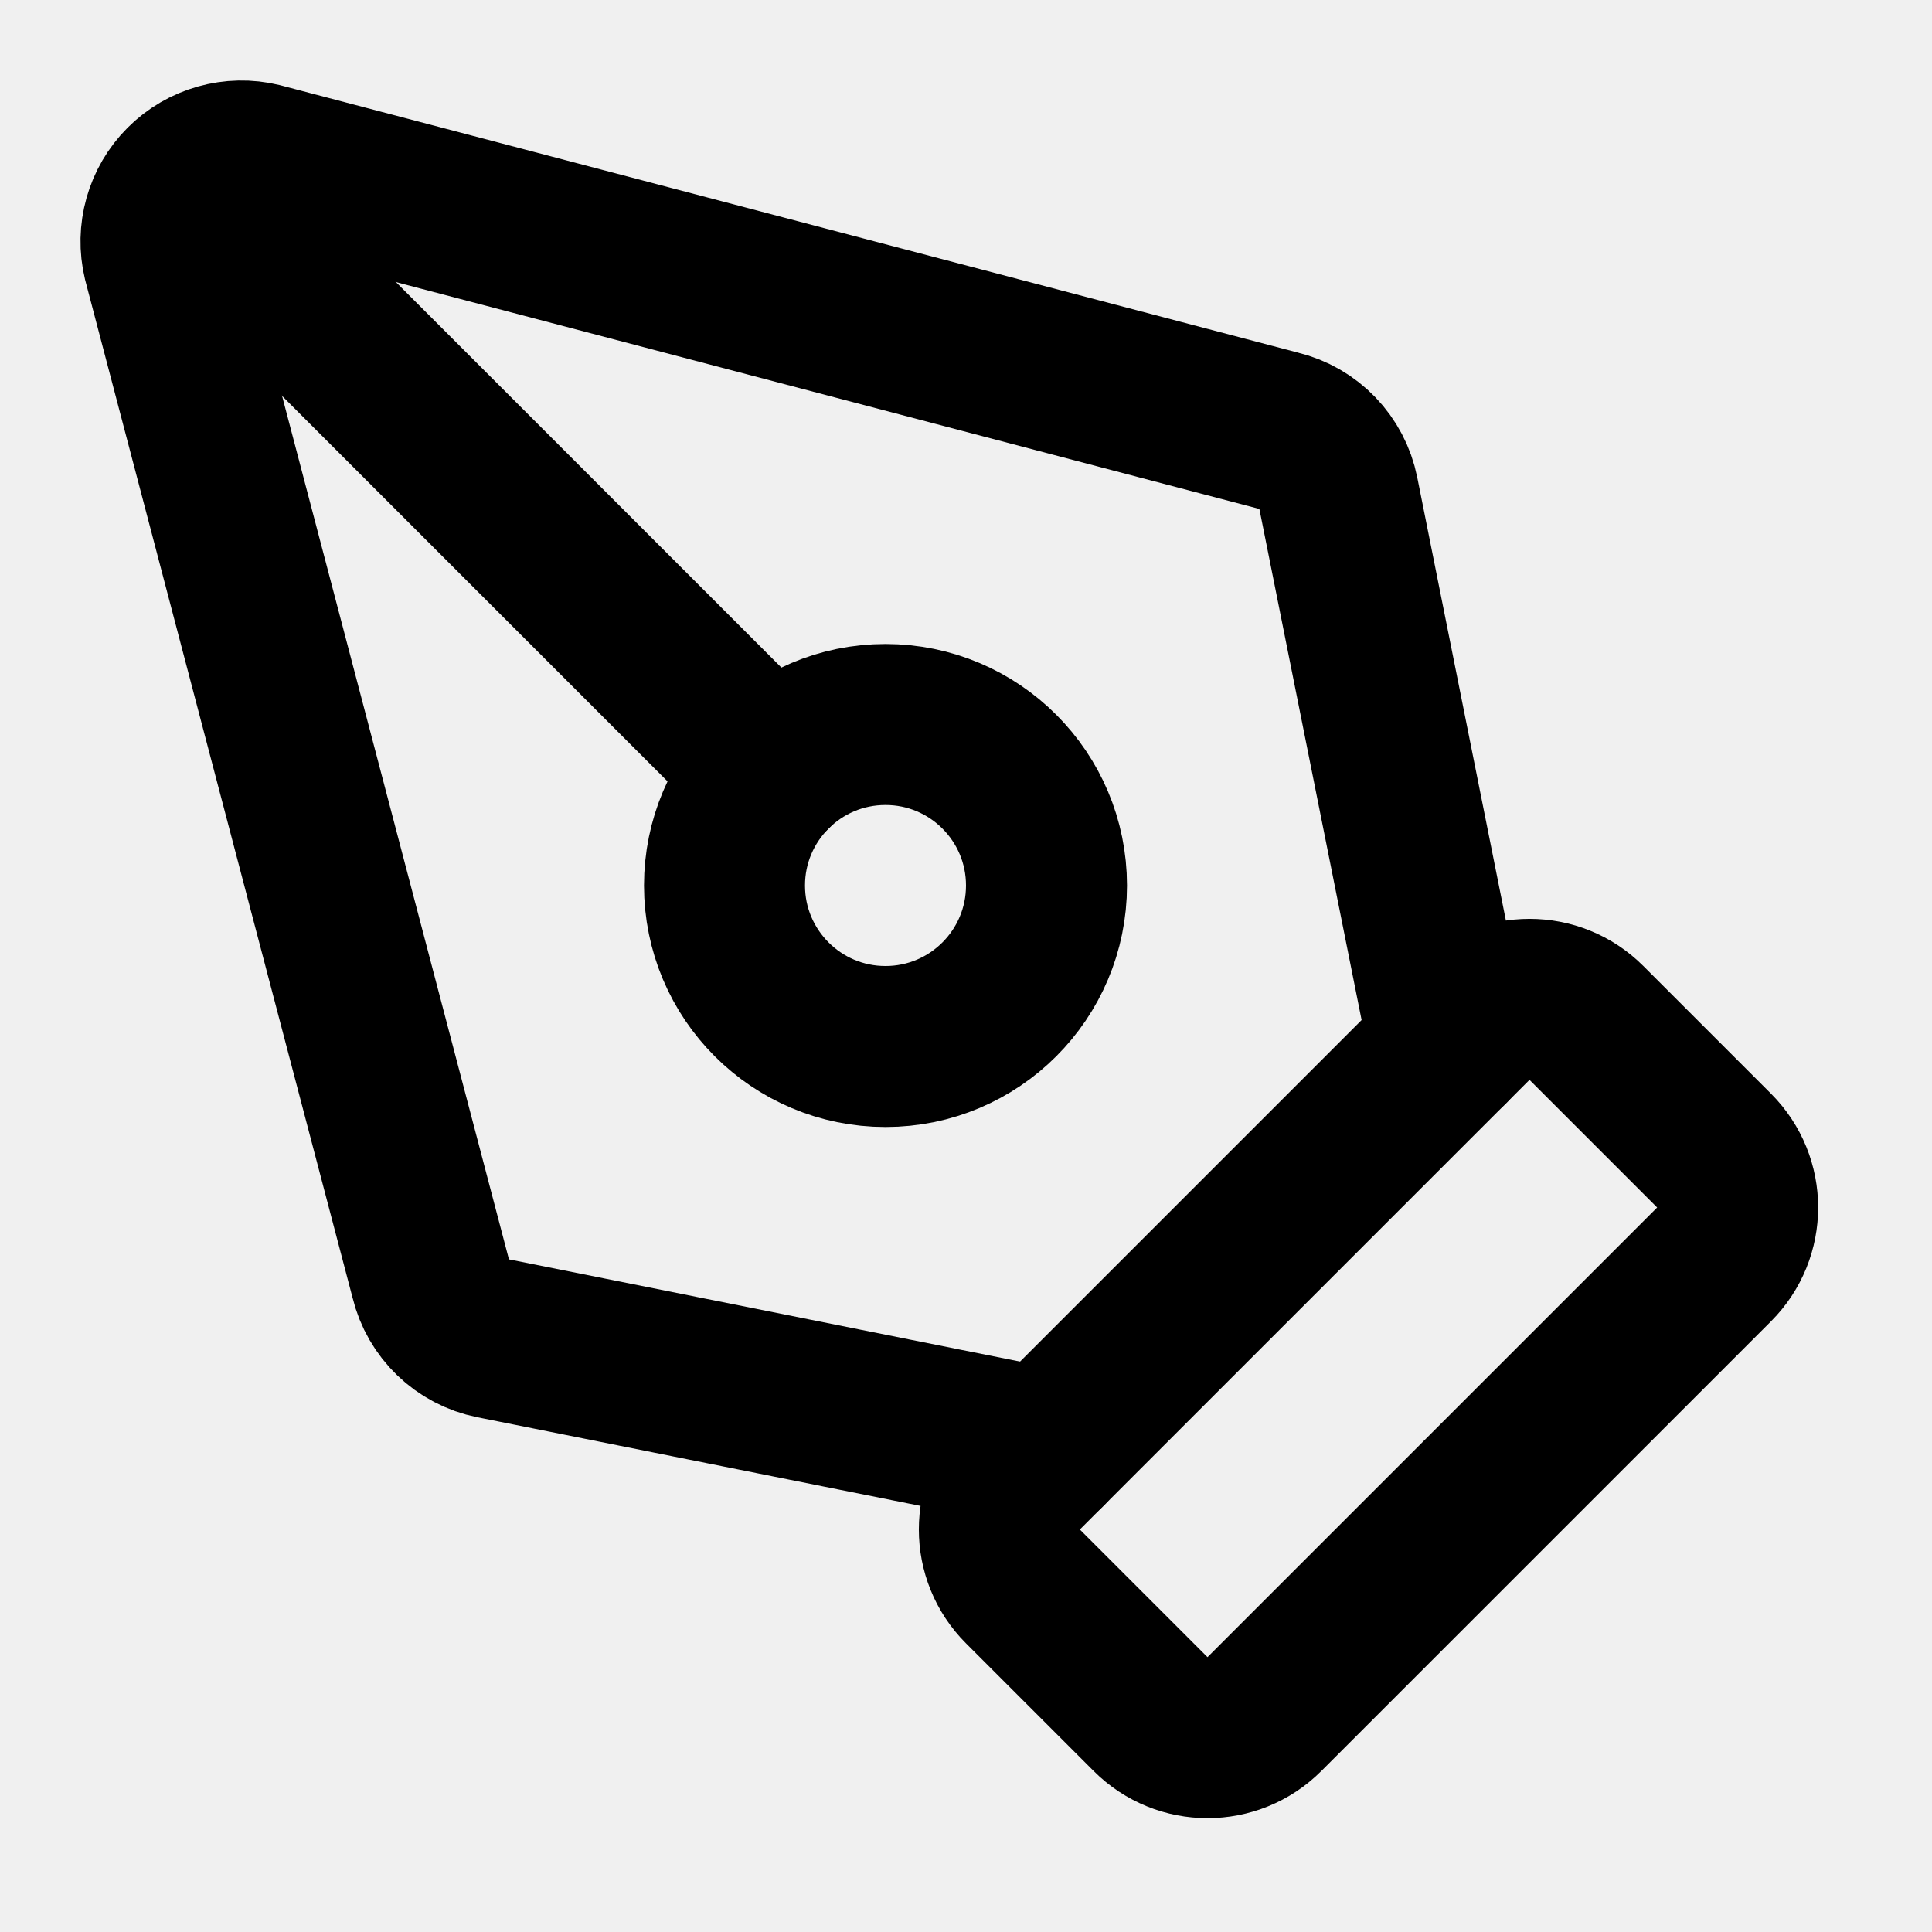
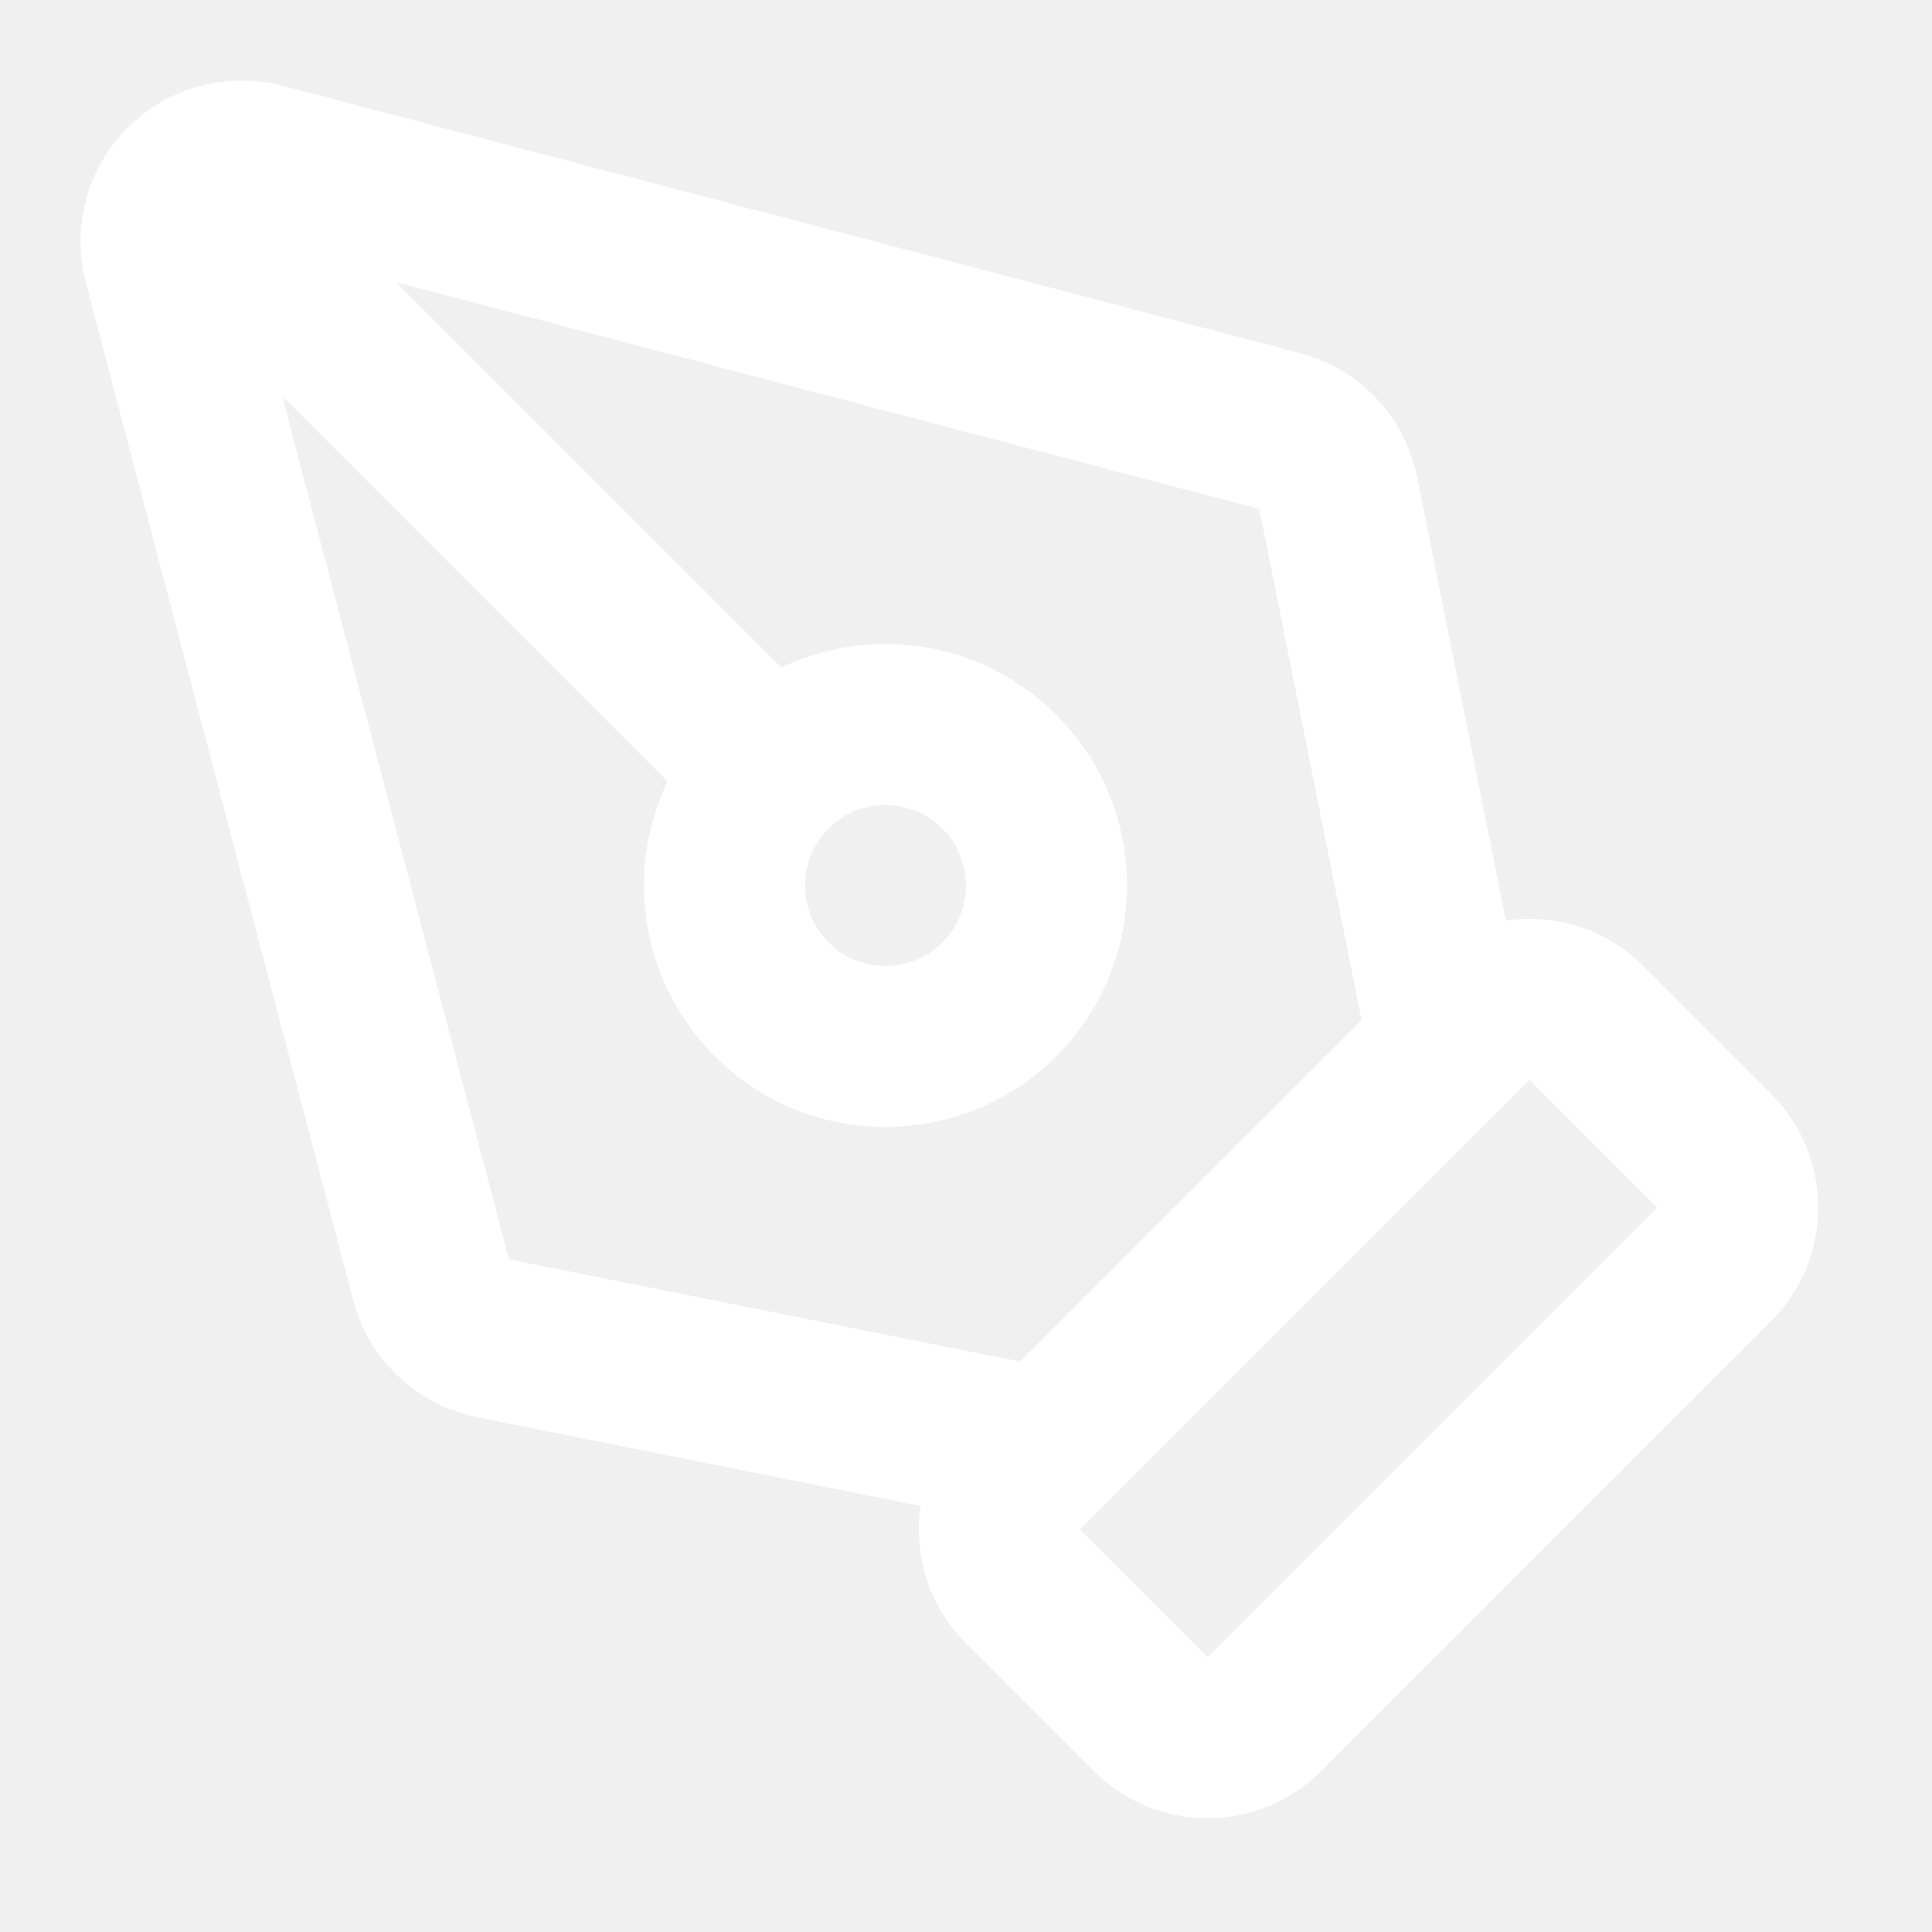
- <svg xmlns="http://www.w3.org/2000/svg" width="28" height="28" viewBox="0 0 24 24" fill="none" stroke="currentColor" stroke-width="2" stroke-linecap="round" stroke-linejoin="round" class="lucide lucide-pen-tool-icon lucide-pen-tool">
+ <svg xmlns="http://www.w3.org/2000/svg" width="28" height="28" viewBox="0 0 24 24" fill="none" stroke="#FFFFFF" stroke-width="2" stroke-linecap="round" stroke-linejoin="round" class="lucide lucide-pen-tool-icon lucide-pen-tool">
  <path d="M15.707 21.293a1 1 0 0 1-1.414 0l-1.586-1.586a1 1 0 0 1 0-1.414l5.586-5.586a1 1 0 0 1 1.414 0l1.586 1.586a1 1 0 0 1 0 1.414z" />
  <path d="m18 13-1.375-6.874a1 1 0 0 0-.746-.776L3.235 2.028a1 1 0 0 0-1.207 1.207L5.35 15.879a1 1 0 0 0 .776.746L13 18" />
  <path d="m2.3 2.3 7.286 7.286" />
  <circle cx="11" cy="11" r="2" />
</svg>
